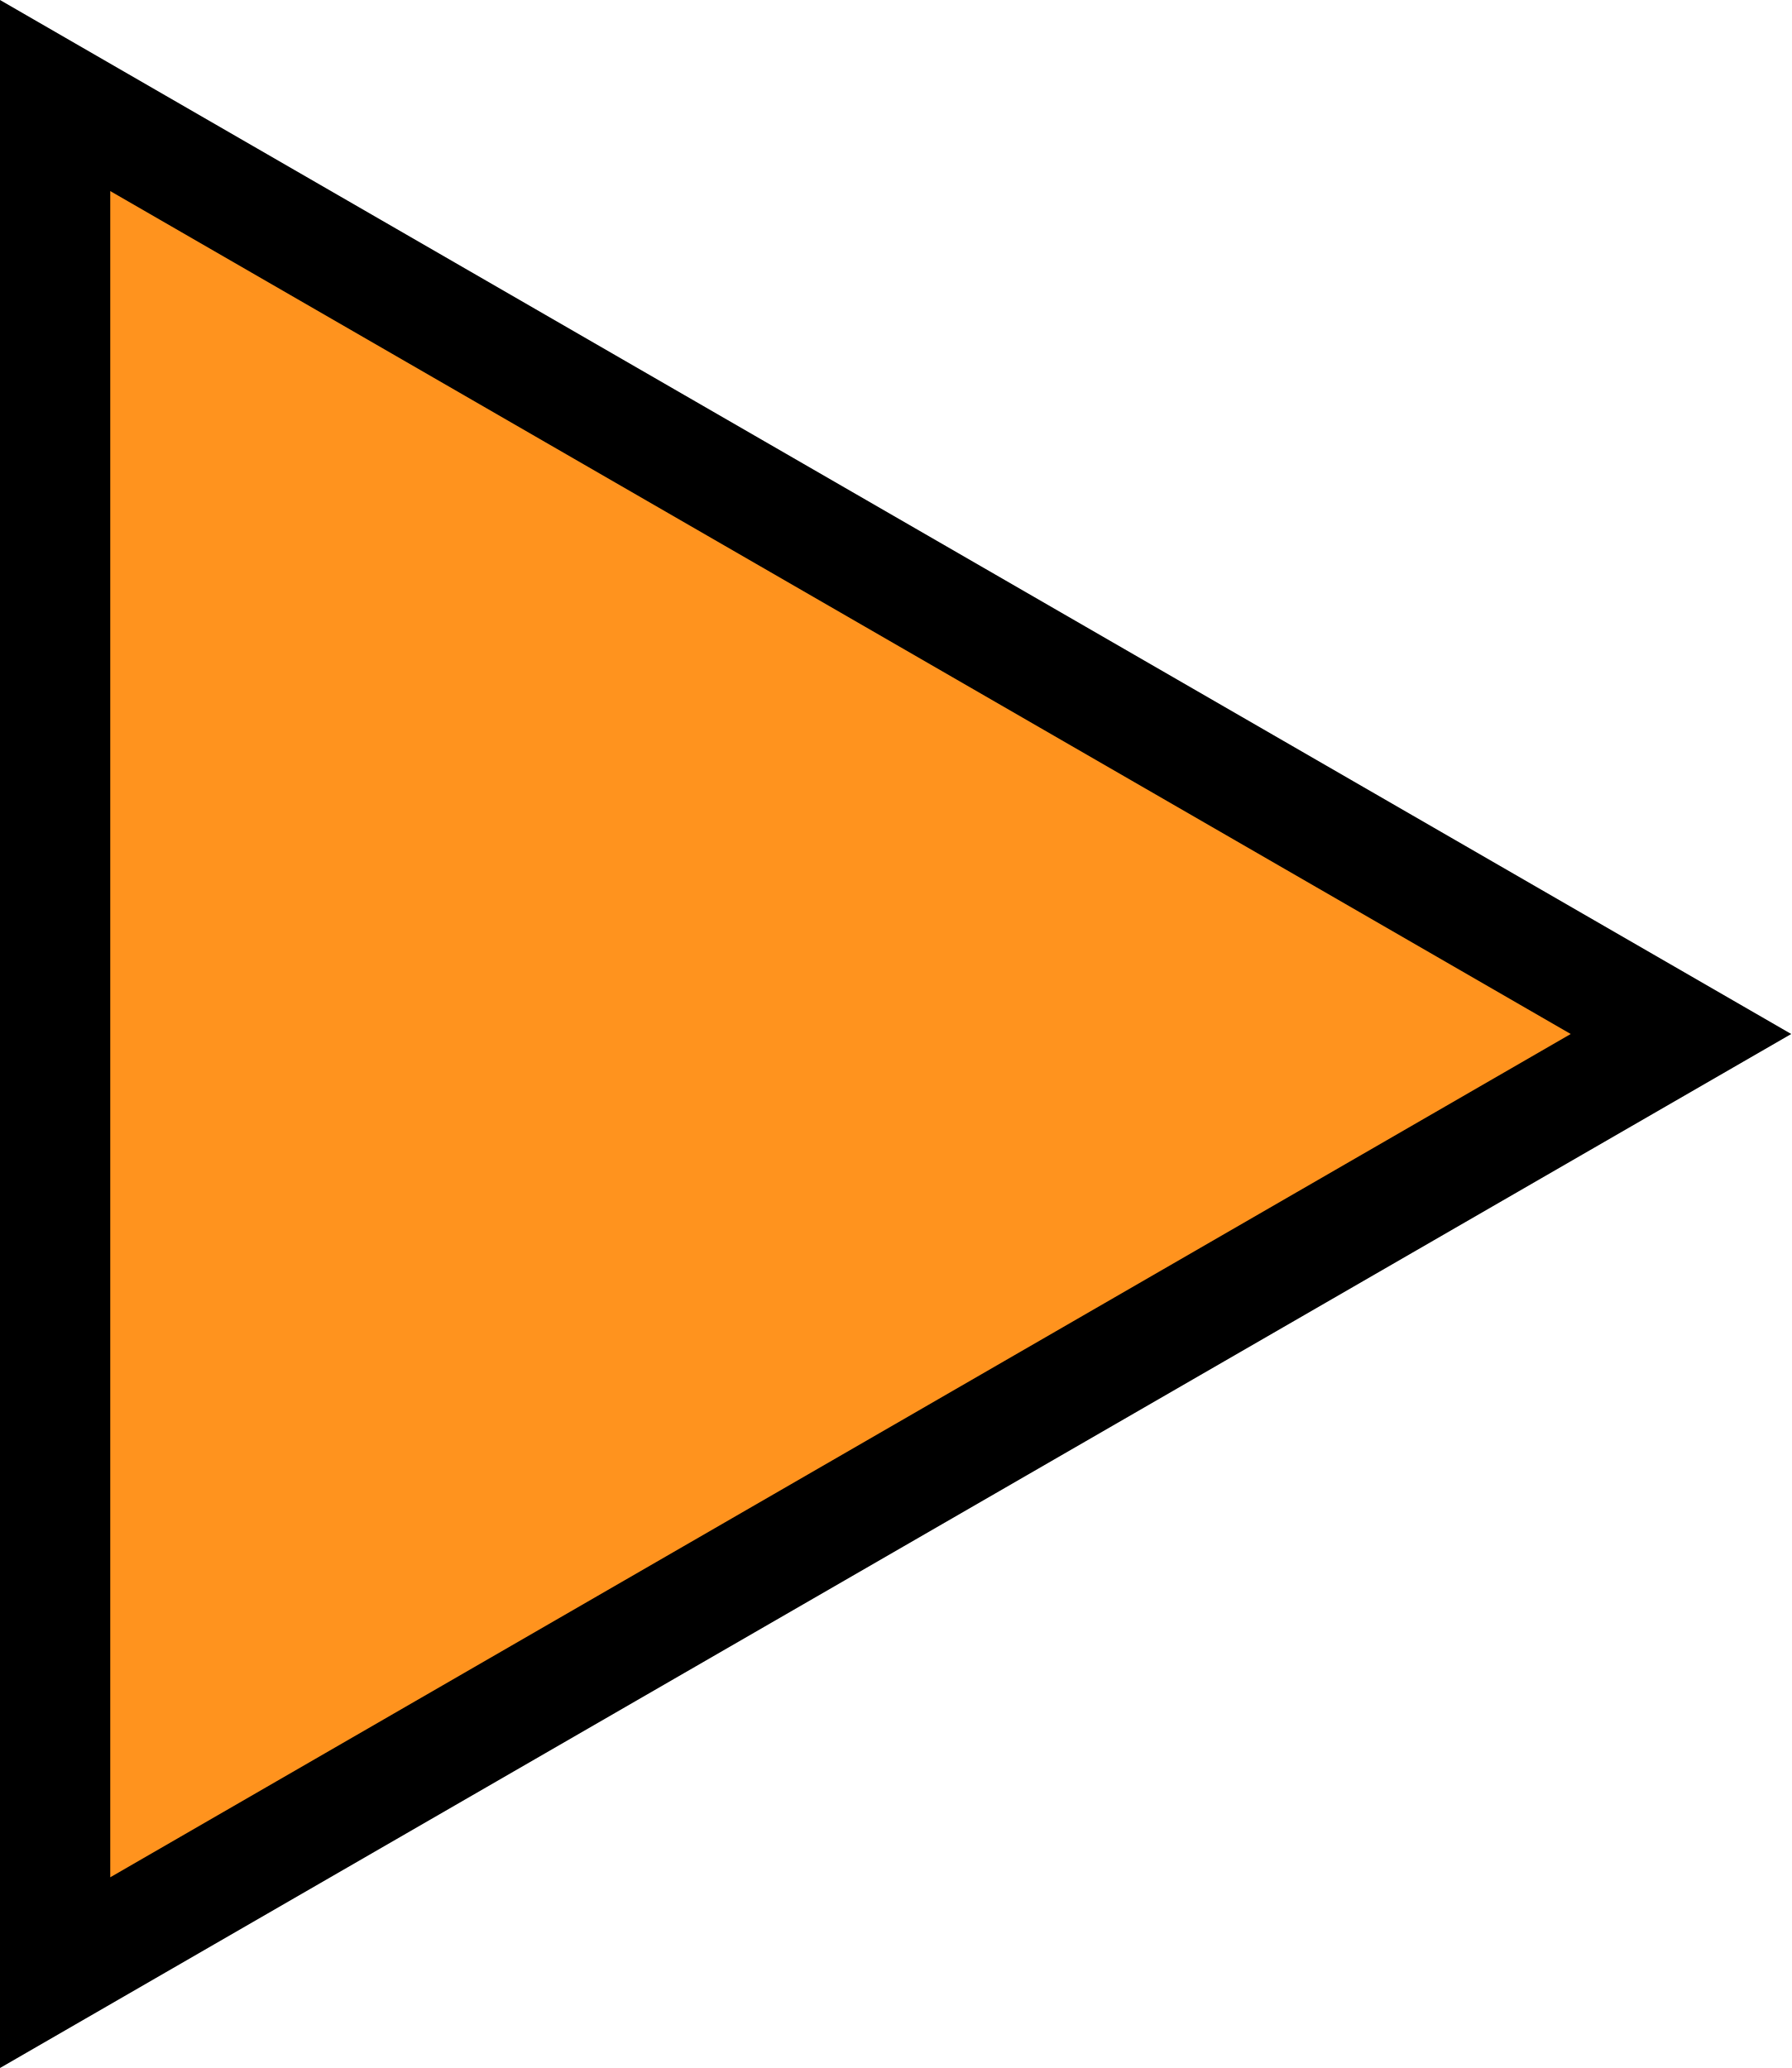
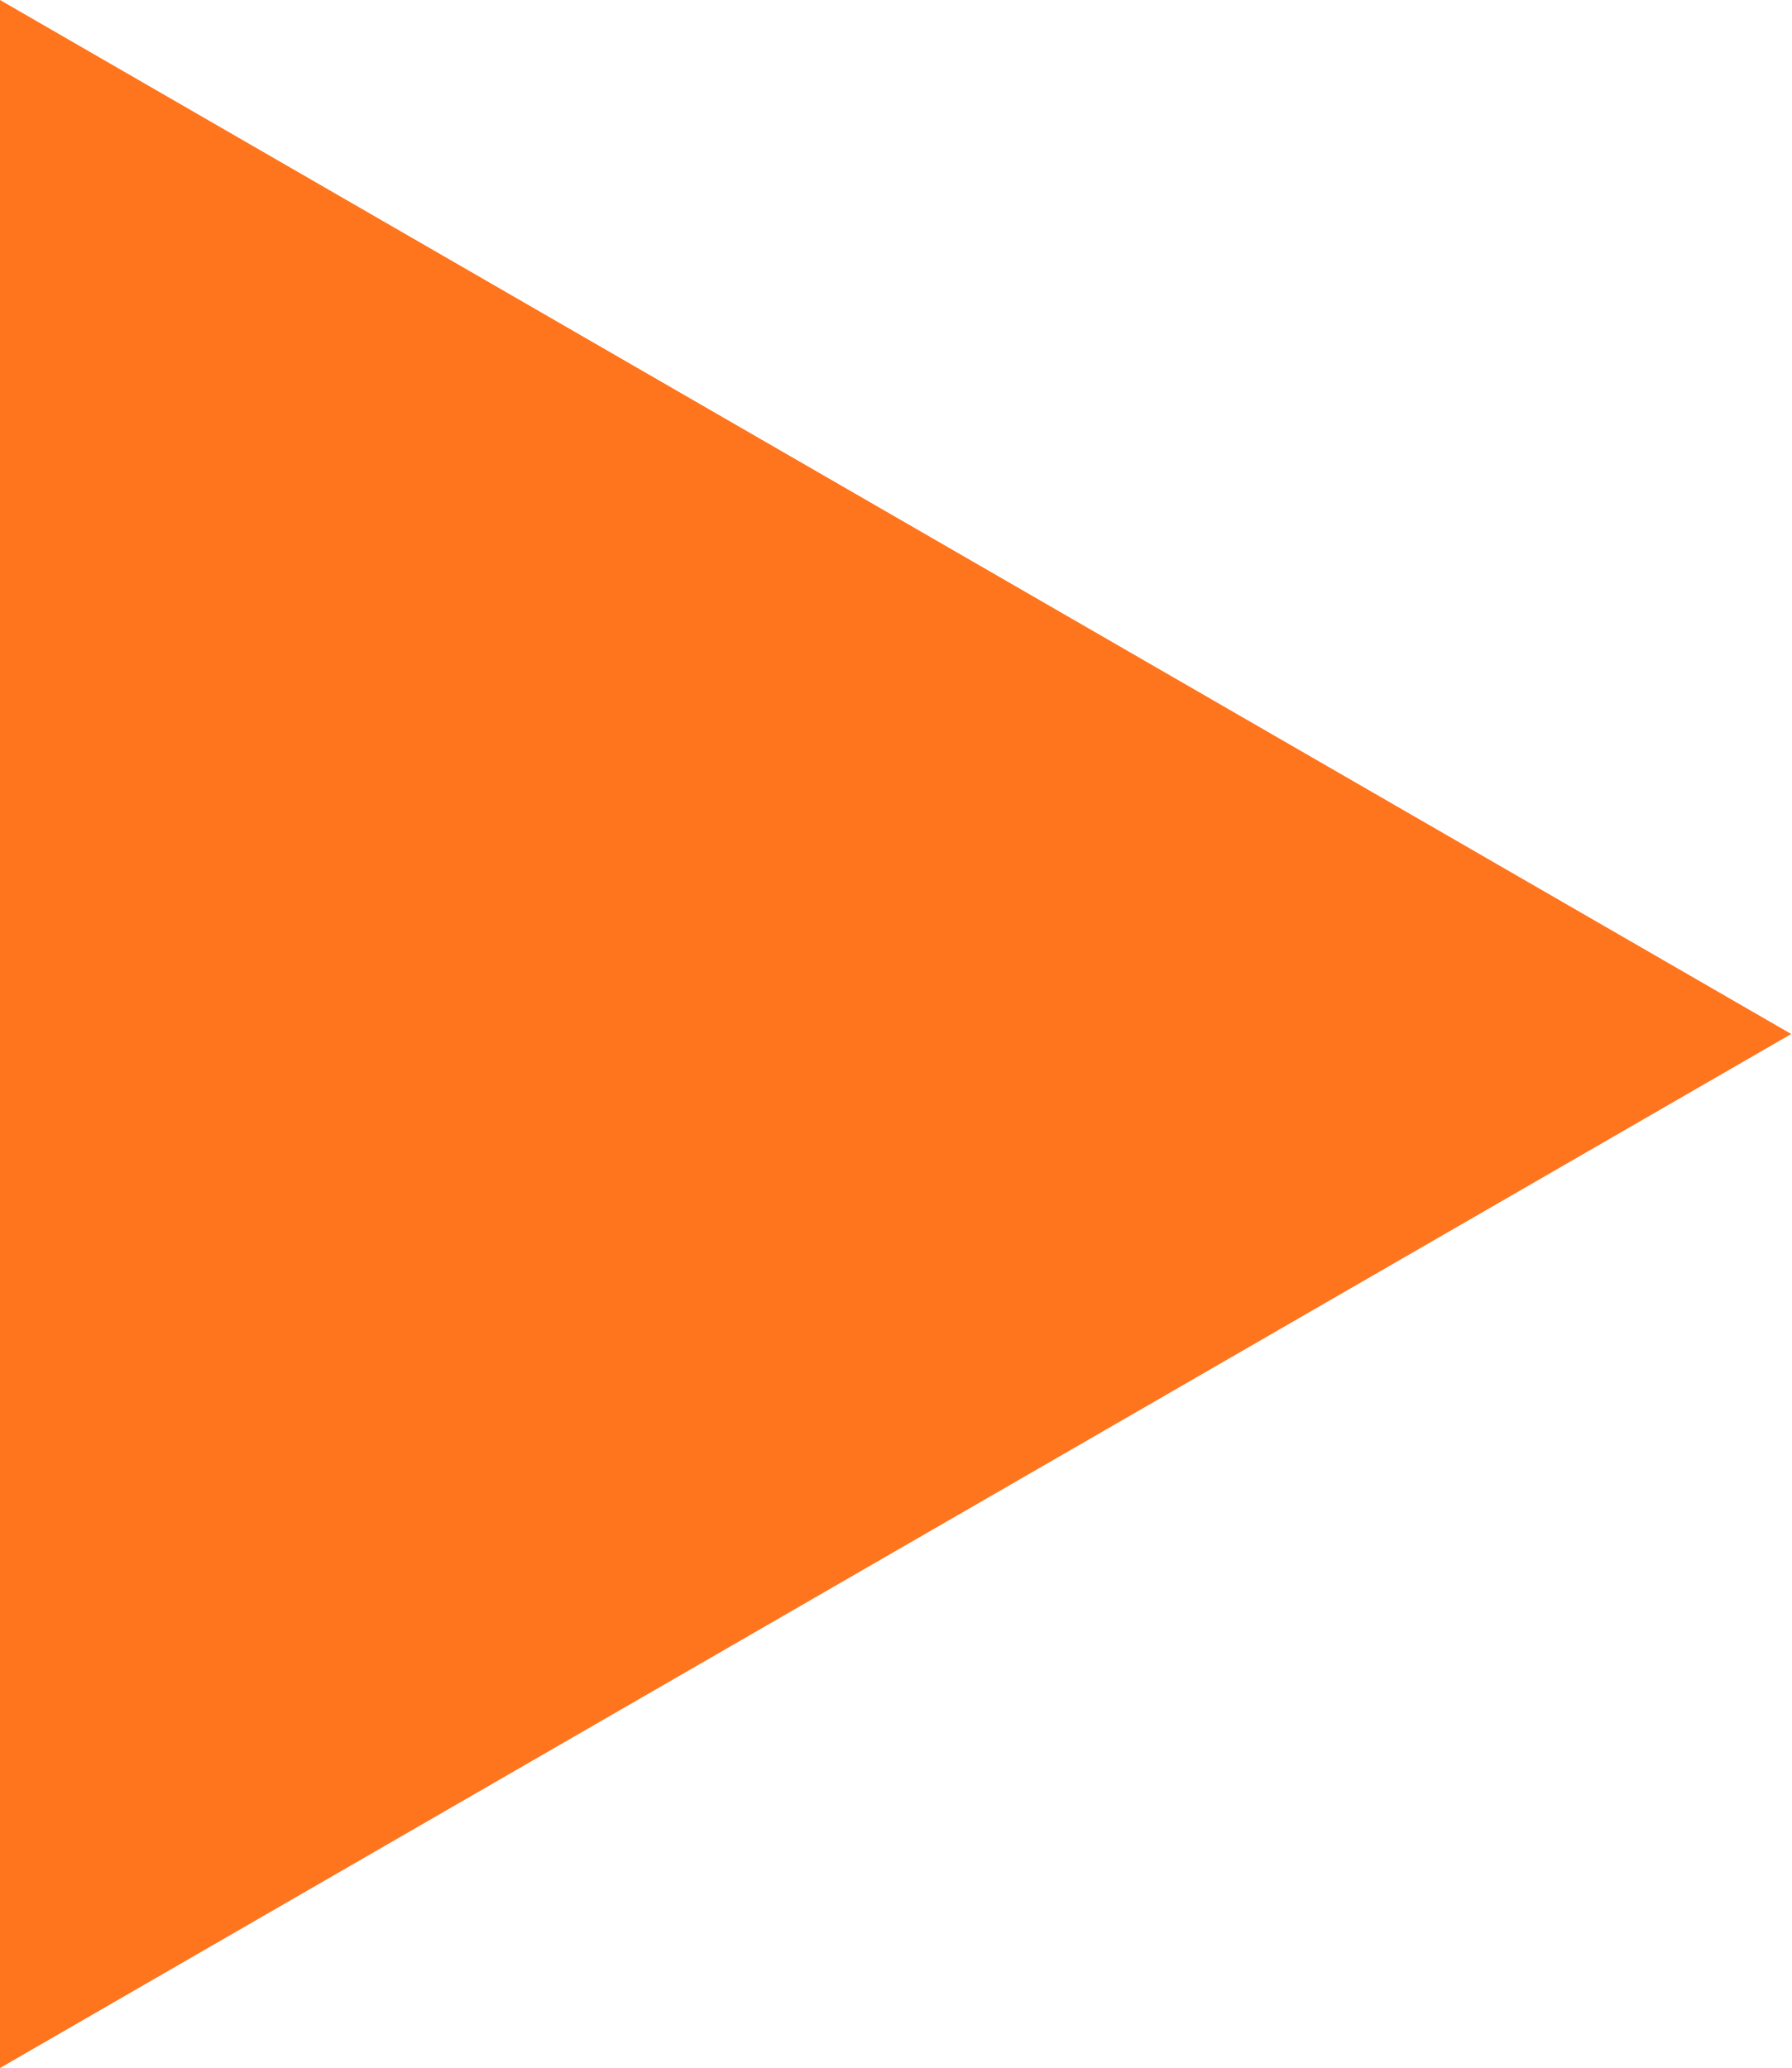
<svg xmlns="http://www.w3.org/2000/svg" id="Layer_1" data-name="Layer 1" viewBox="0 0 48.74 56.28">
  <defs>
-     <style>.cls-1,.cls-2{fill:#ff931e;}.cls-2{stroke:#000;stroke-miterlimit:10;stroke-width:3px;}</style>
+     <style>.cls-1{fill:#ff751e;}</style>
  </defs>
-   <polygon class="cls-1" points="1.5 2.6 45.74 28.14 1.5 53.68 1.5 2.6" />
-   <path d="M3,5.2,42.74,28.14,3,51.09V5.2M0,0V56.28L48.74,28.14,0,0Z" />
-   <path class="cls-2" d="M34,36.64" />
+   <polygon class="cls-1" points="48.74 28.14 0 0 0 56.28 48.74 28.14" />
</svg>
